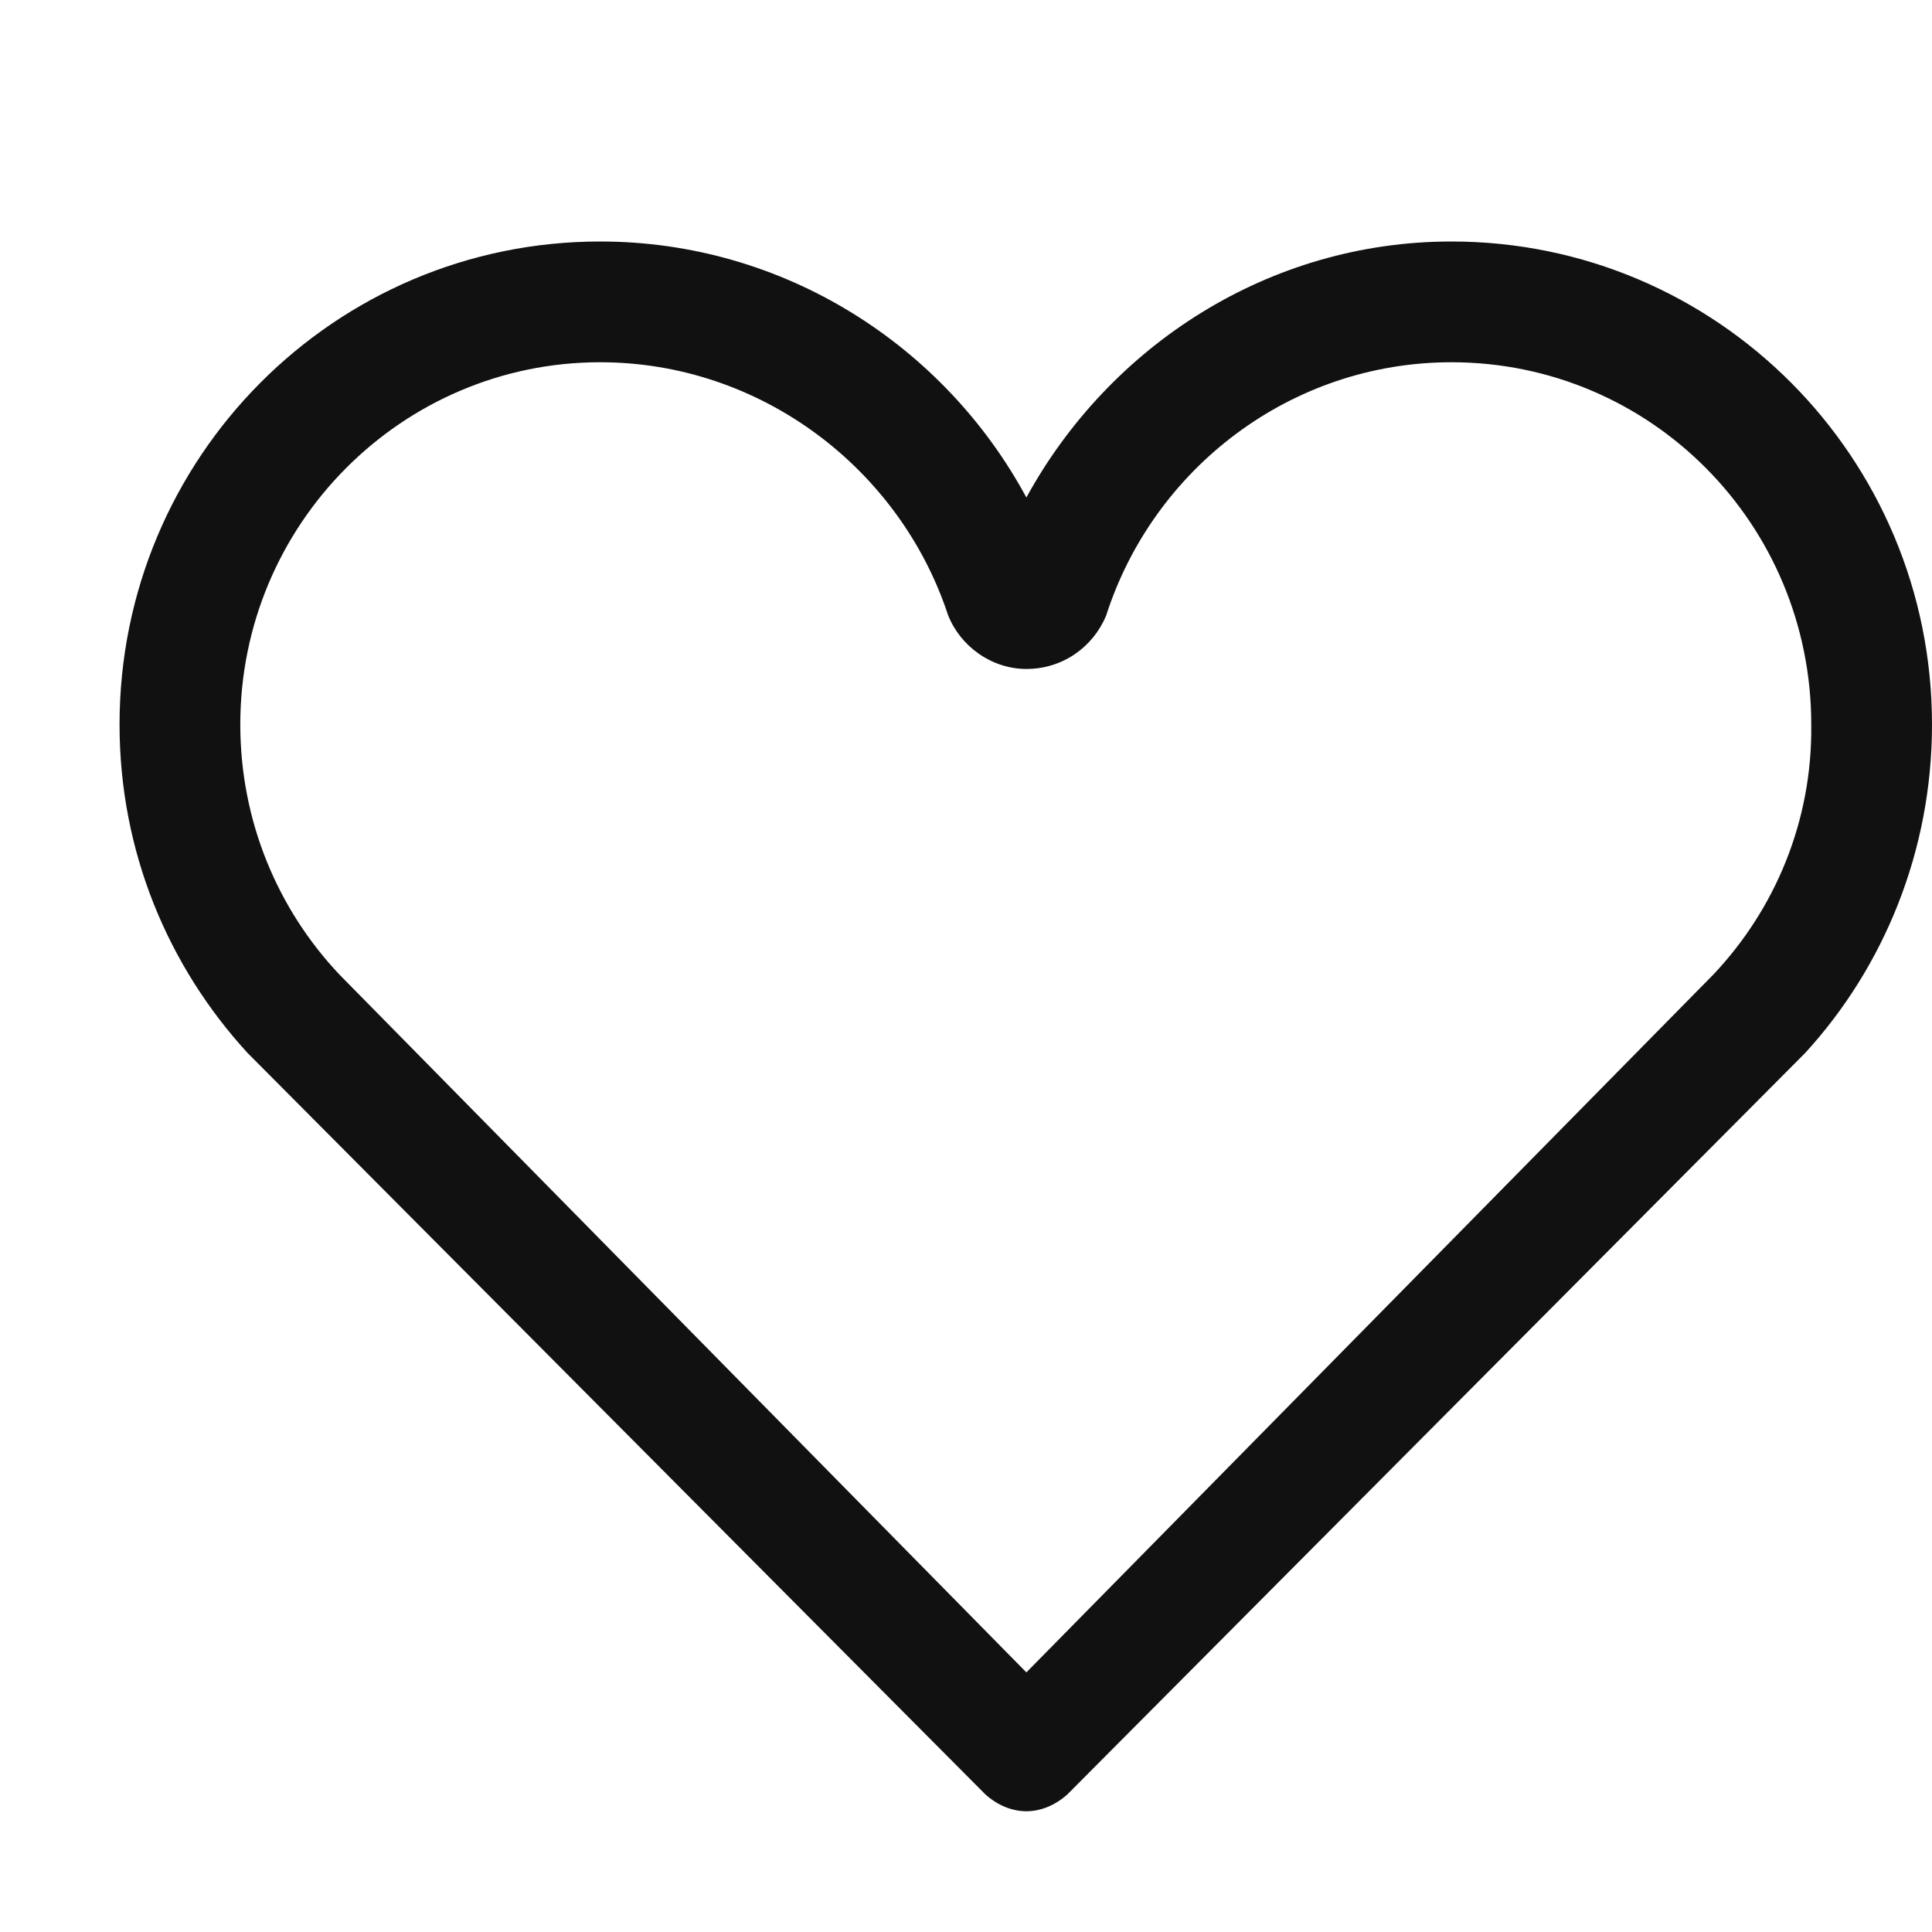
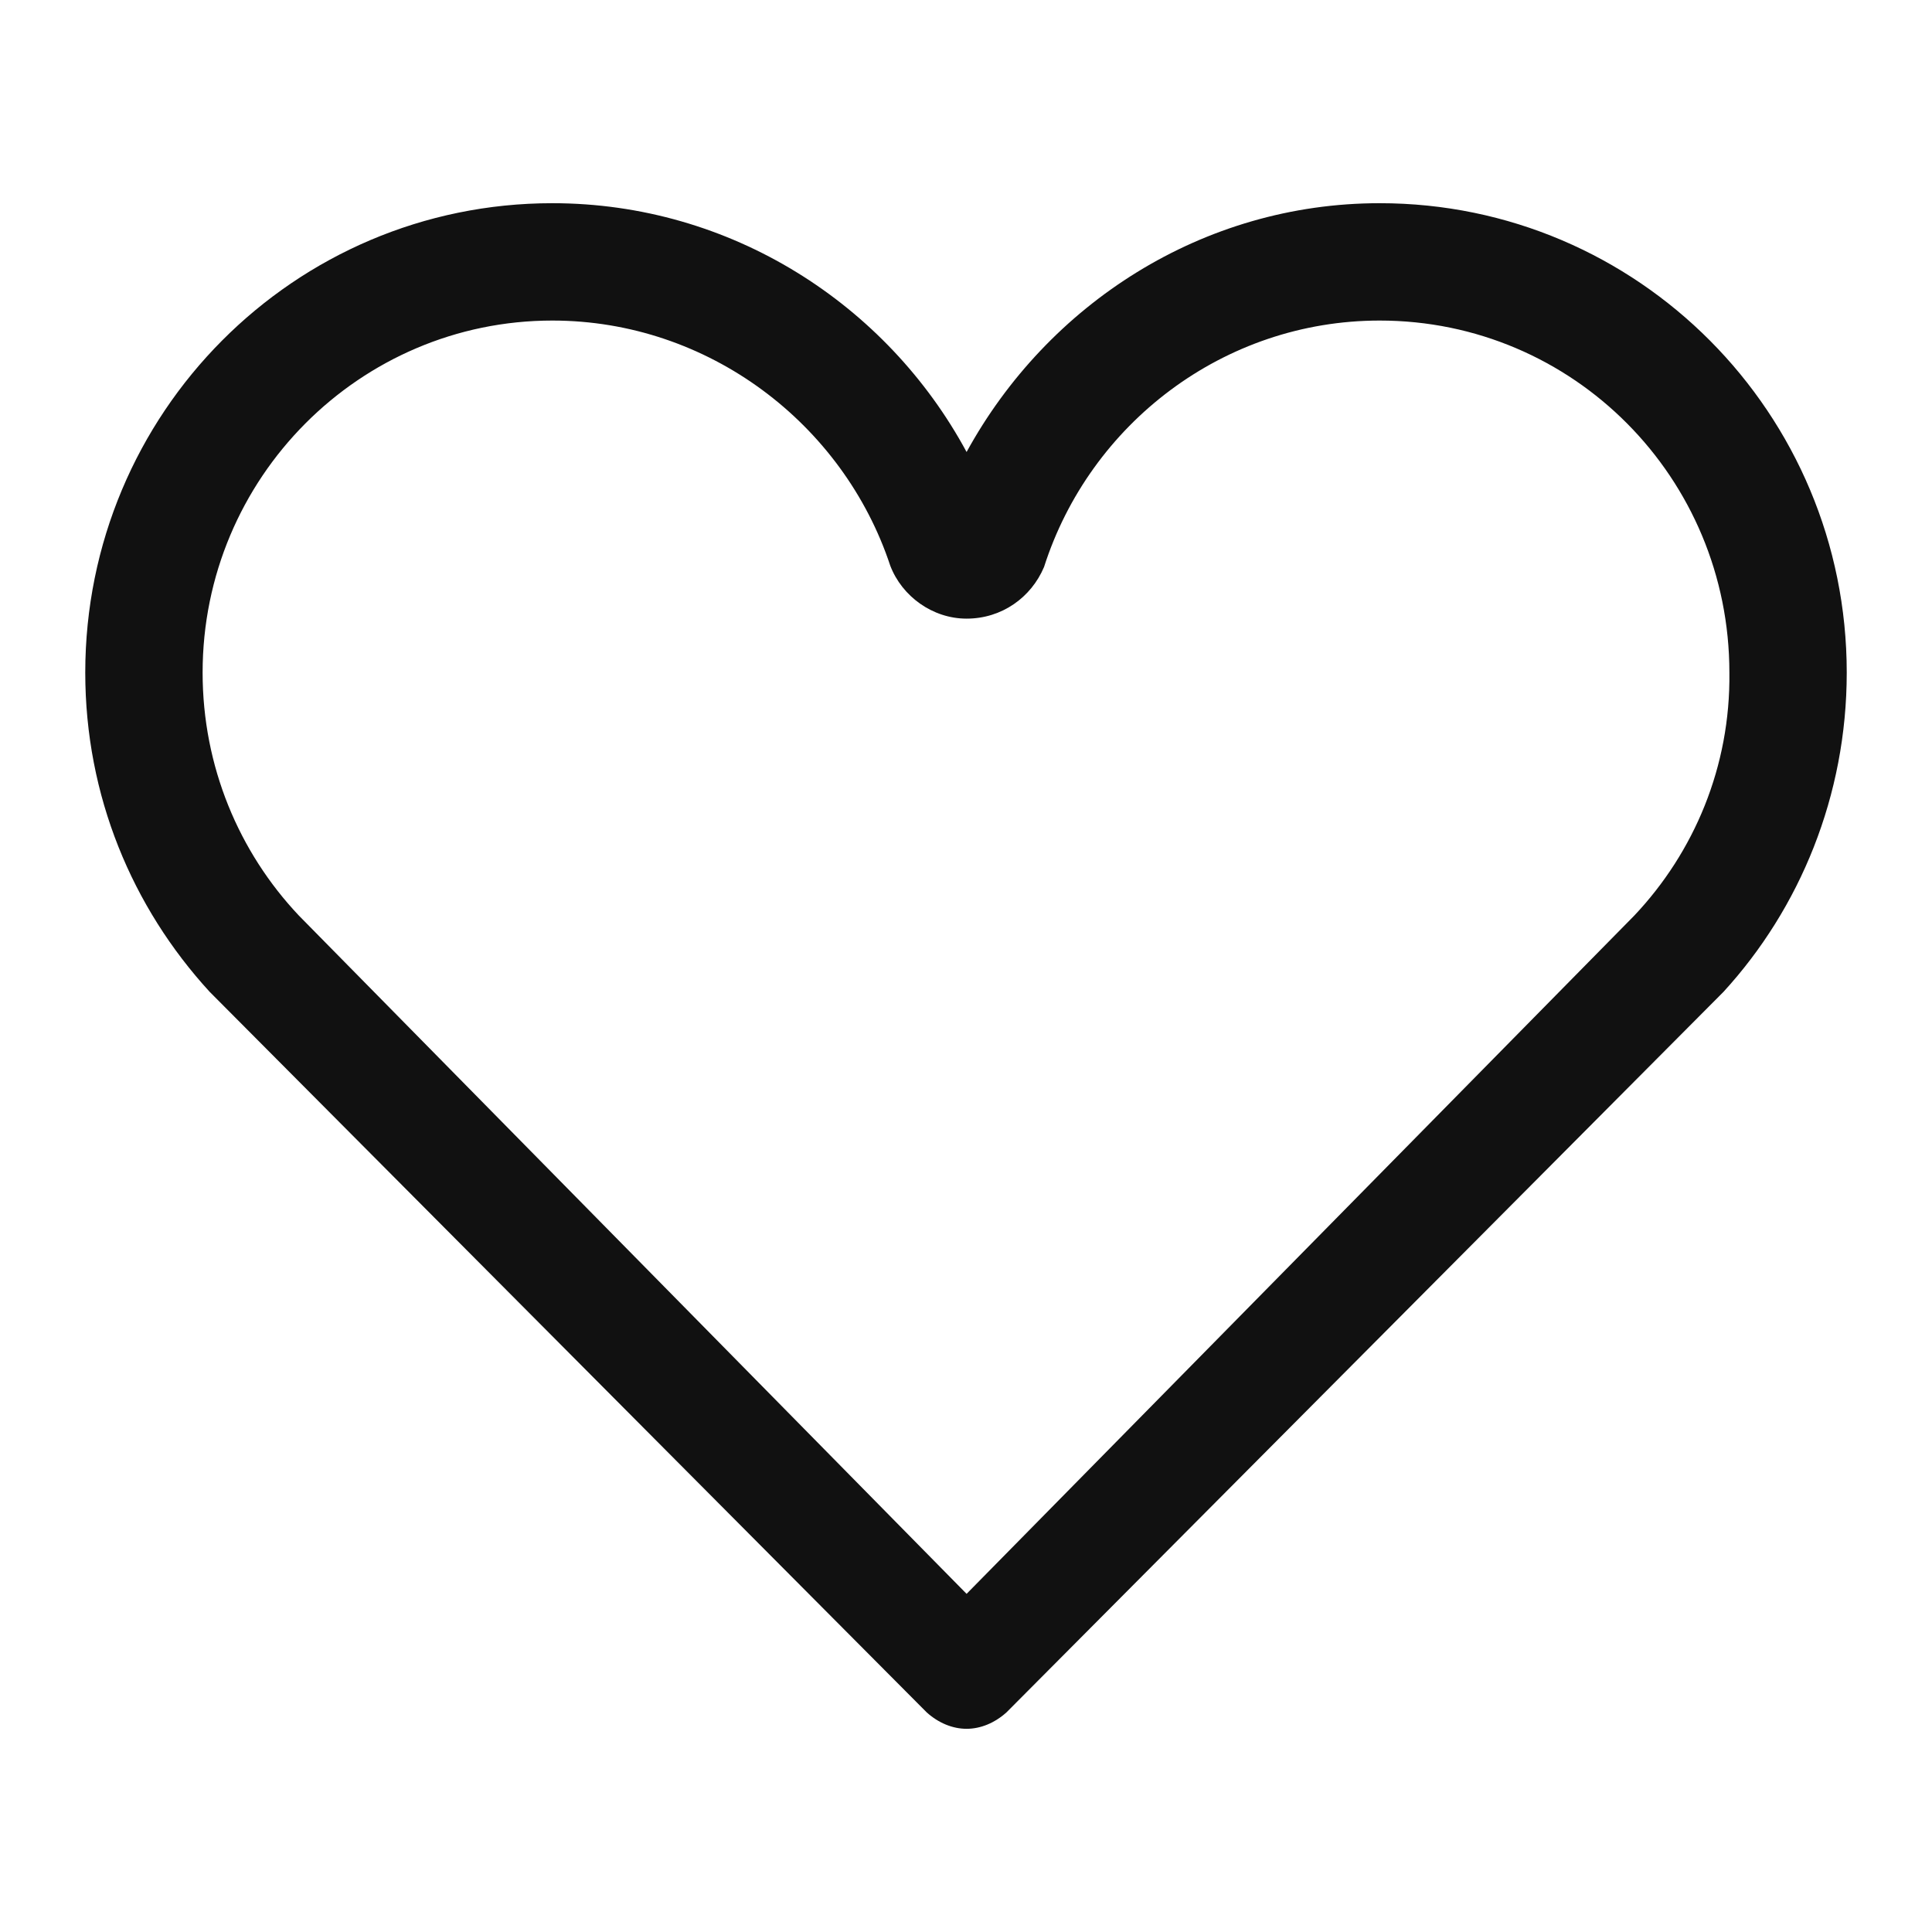
- <svg xmlns="http://www.w3.org/2000/svg" t="1779627849036" class="icon" viewBox="0 0 1024 1024" version="1.1" p-id="9271" width="128" height="128">
-   <path d="M769.28 128C672.64 128 588.16 183.04 544 263.68 500.48 183.04 415.36 128 318.08 128c-140.8 0-254.72 114.56-254.72 256 0 67.2 25.6 128 67.84 174.08l391.04 392.96C528.64 956.8 536.32 960 544 960c7.68 0 15.36-3.2 21.76-8.96l391.04-392.96C998.4 512.64 1024 451.2 1024 384 1024 242.56 910.08 128 769.28 128zM908.16 516.48 544 886.4 179.84 516.48C147.2 481.92 127.36 435.2 127.36 384c0-106.24 85.76-192 190.72-192C403.2 192 476.8 248.32 502.4 325.76 508.8 342.4 525.44 354.56 544 354.56c19.2 0 35.2-11.52 42.24-28.16l0 0C611.2 248.32 684.16 192 769.28 192c105.6 0 190.72 85.76 190.72 192C960.64 435.2 940.8 481.92 908.16 516.48z" p-id="9272" fill="#111111">
- 	</path>
+ <svg xmlns="http://www.w3.org/2000/svg" t="1779627849036" class="icon" viewBox="0 0 1024 1024" version="1.1" p-id="9271" width="128" height="128" id="svg1">
+   <defs id="defs1" />
+   <path d="m 731.255,107.7 c -93.922,0 -176.026,53.492 -218.944,131.864 -42.296,-78.372 -125.022,-131.864 -219.566,-131.864 -136.84,0 -247.556,111.338 -247.556,248.8 0,65.31 24.88,124.4 65.932,169.184 L 491.163,907.592 c 6.22,5.598 13.684,8.708 21.148,8.708 7.464,0 14.928,-3.11 21.148,-8.708 L 913.501,525.684 c 40.43,-44.162 65.31,-103.874 65.31,-169.184 0,-137.462 -110.716,-248.8 -247.556,-248.8 z M 866.229,485.254 512.311,844.77 158.393,485.254 C 126.671,451.666 107.389,406.26 107.389,356.5 c 0,-103.252 83.348,-186.6 185.356,-186.6 82.726,0 154.256,54.736 179.136,129.998 6.22,16.172 22.392,27.99 40.43,27.99 18.66,0 34.21,-11.196 41.052,-27.368 v 0 c 24.258,-75.884 95.166,-130.62 177.892,-130.62 102.63,0 185.356,83.348 185.356,186.6 0.622,49.76 -18.66,95.166 -50.382,128.754 z" p-id="9272" fill="#111111" id="path1" style="stroke-width:0.972" />
</svg>
